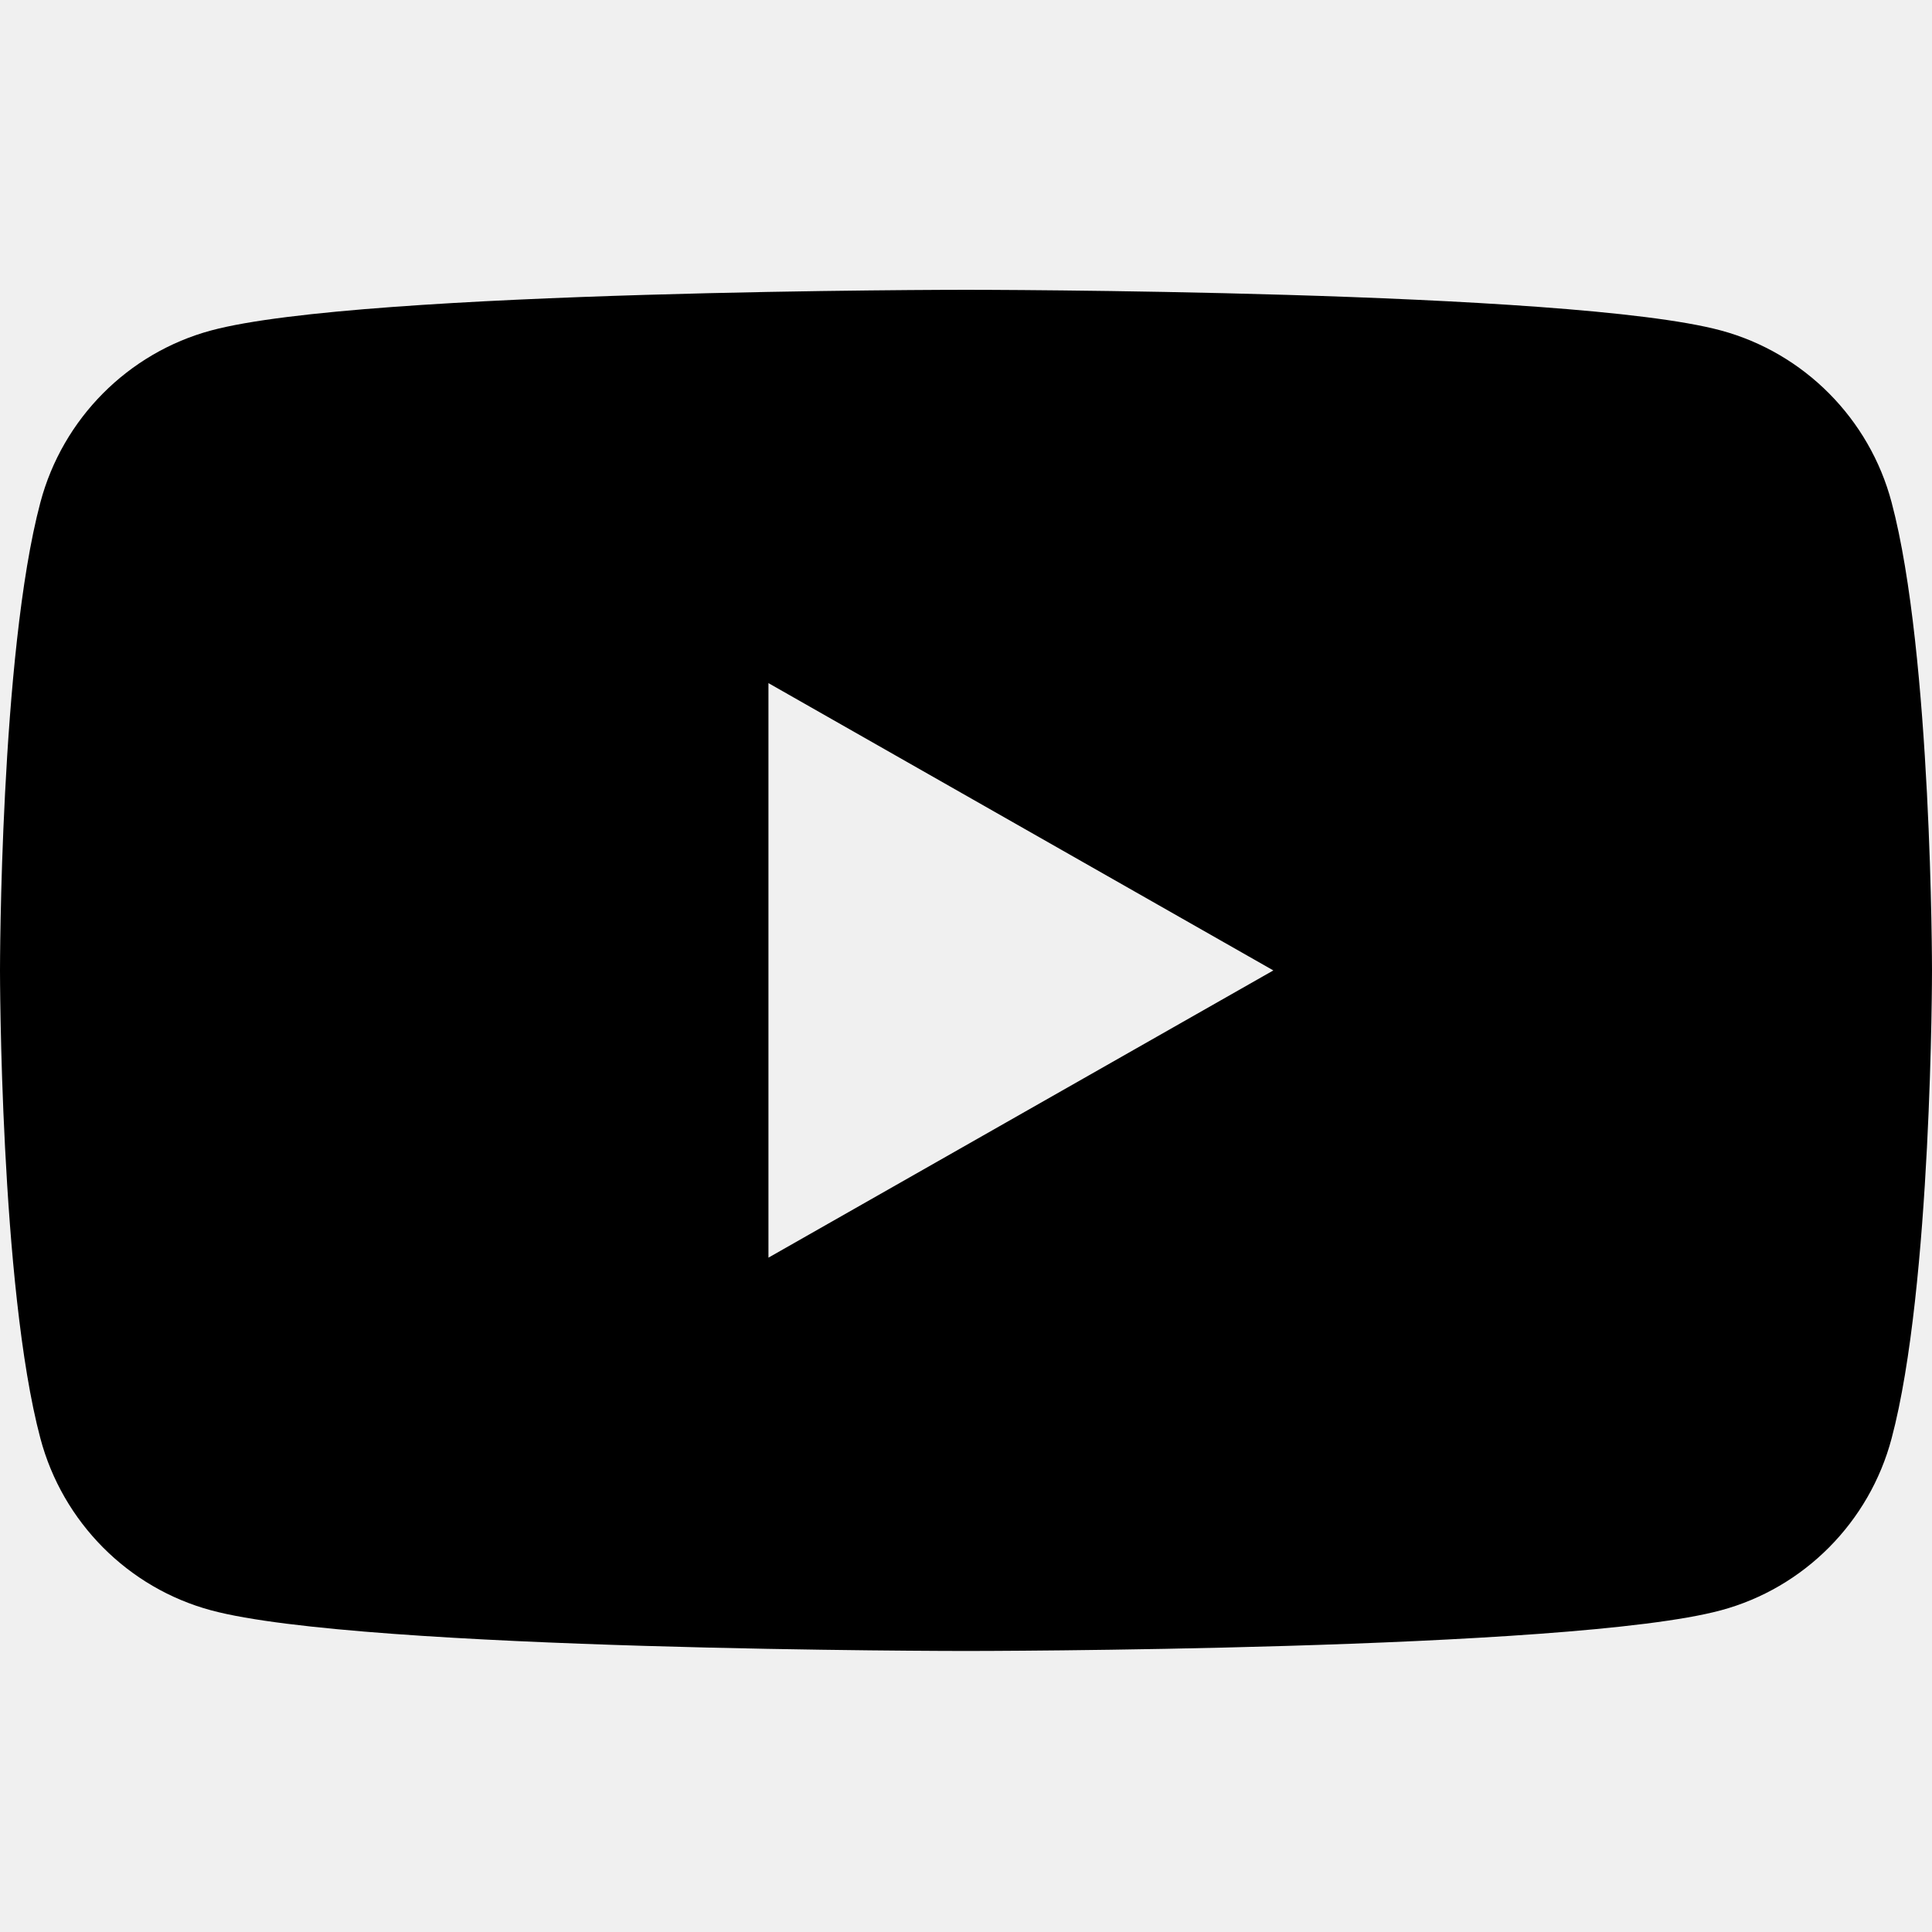
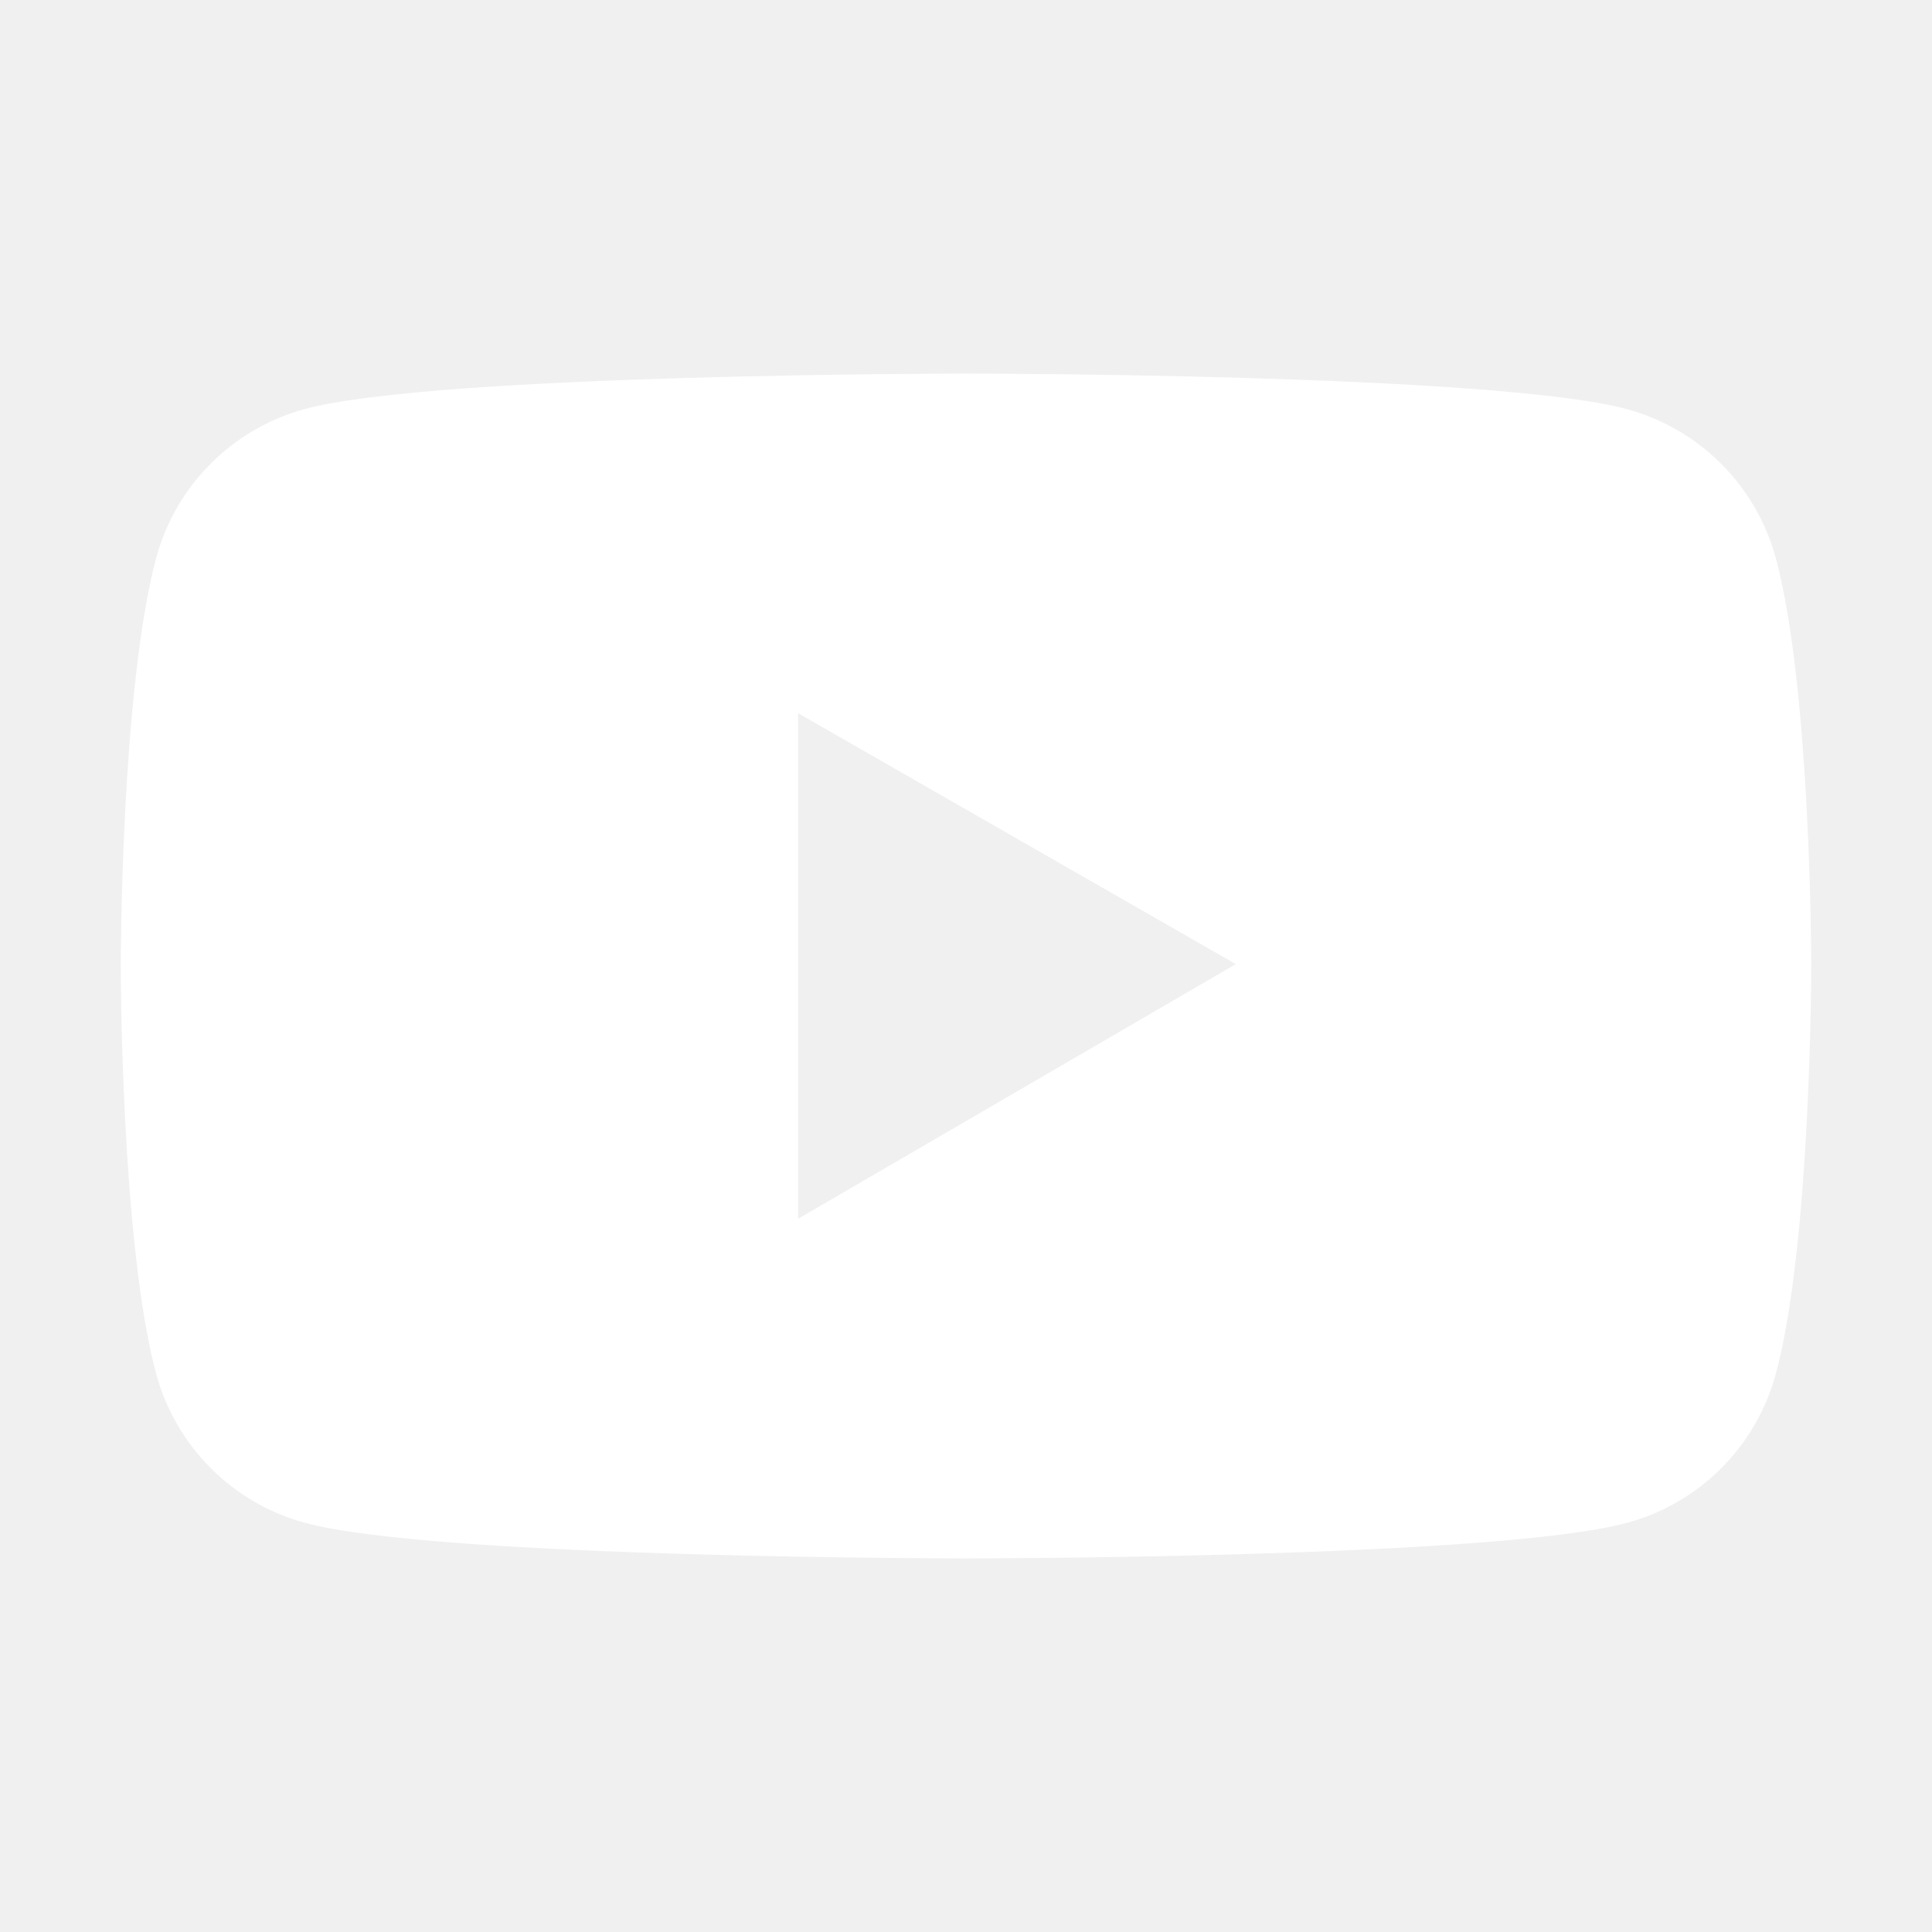
- <svg width="24" height="24" viewBox="0 0 24 24" class="socialIcon-32i0_n">
-   <path fill-rule="evenodd" clip-rule="evenodd" d="M21.377 4.105C22.409 4.383 23.223 5.201 23.498 6.24C24 8.124 24 12.055 24 12.055C24 12.055 24 15.985 23.498 17.869C23.223 18.908 22.409 19.727 21.377 20.004C19.505 20.509 12 20.509 12 20.509C12 20.509 4.495 20.509 2.623 20.004C1.591 19.727 0.778 18.908 0.502 17.869C0 15.985 0 12.055 0 12.055C0 12.055 0 8.124 0.502 6.24C0.778 5.201 1.591 4.383 2.623 4.105C4.495 3.6 12 3.6 12 3.6C12 3.6 19.505 3.6 21.377 4.105ZM15.818 12.055L9.546 15.623V8.486L15.818 12.055Z" fill="currentColor" />
+ <svg xmlns="http://www.w3.org/2000/svg" fill="#000000" width="1024px" height="1024px" viewBox="0 0 1024 1024" class="icon">
+   <path fill="#FFFFFF" d="M941.3 296.1a112.3 112.3 0 0 0-79.2-79.3C792.2 198 512 198 512 198s-280.2 0-350.1 18.7A112.12 112.12 0 0 0 82.7 296C64 366 64 512 64 512s0 146 18.7 215.9c10.3 38.6 40.7 69 79.2 79.3C231.8 826 512 826 512 826s280.2 0 350.1-18.8c38.6-10.3 68.9-40.7 79.2-79.3C960 658 960 512 960 512s0-146-18.7-215.9zM423 646V378l232 133-232 135z" />
</svg>
